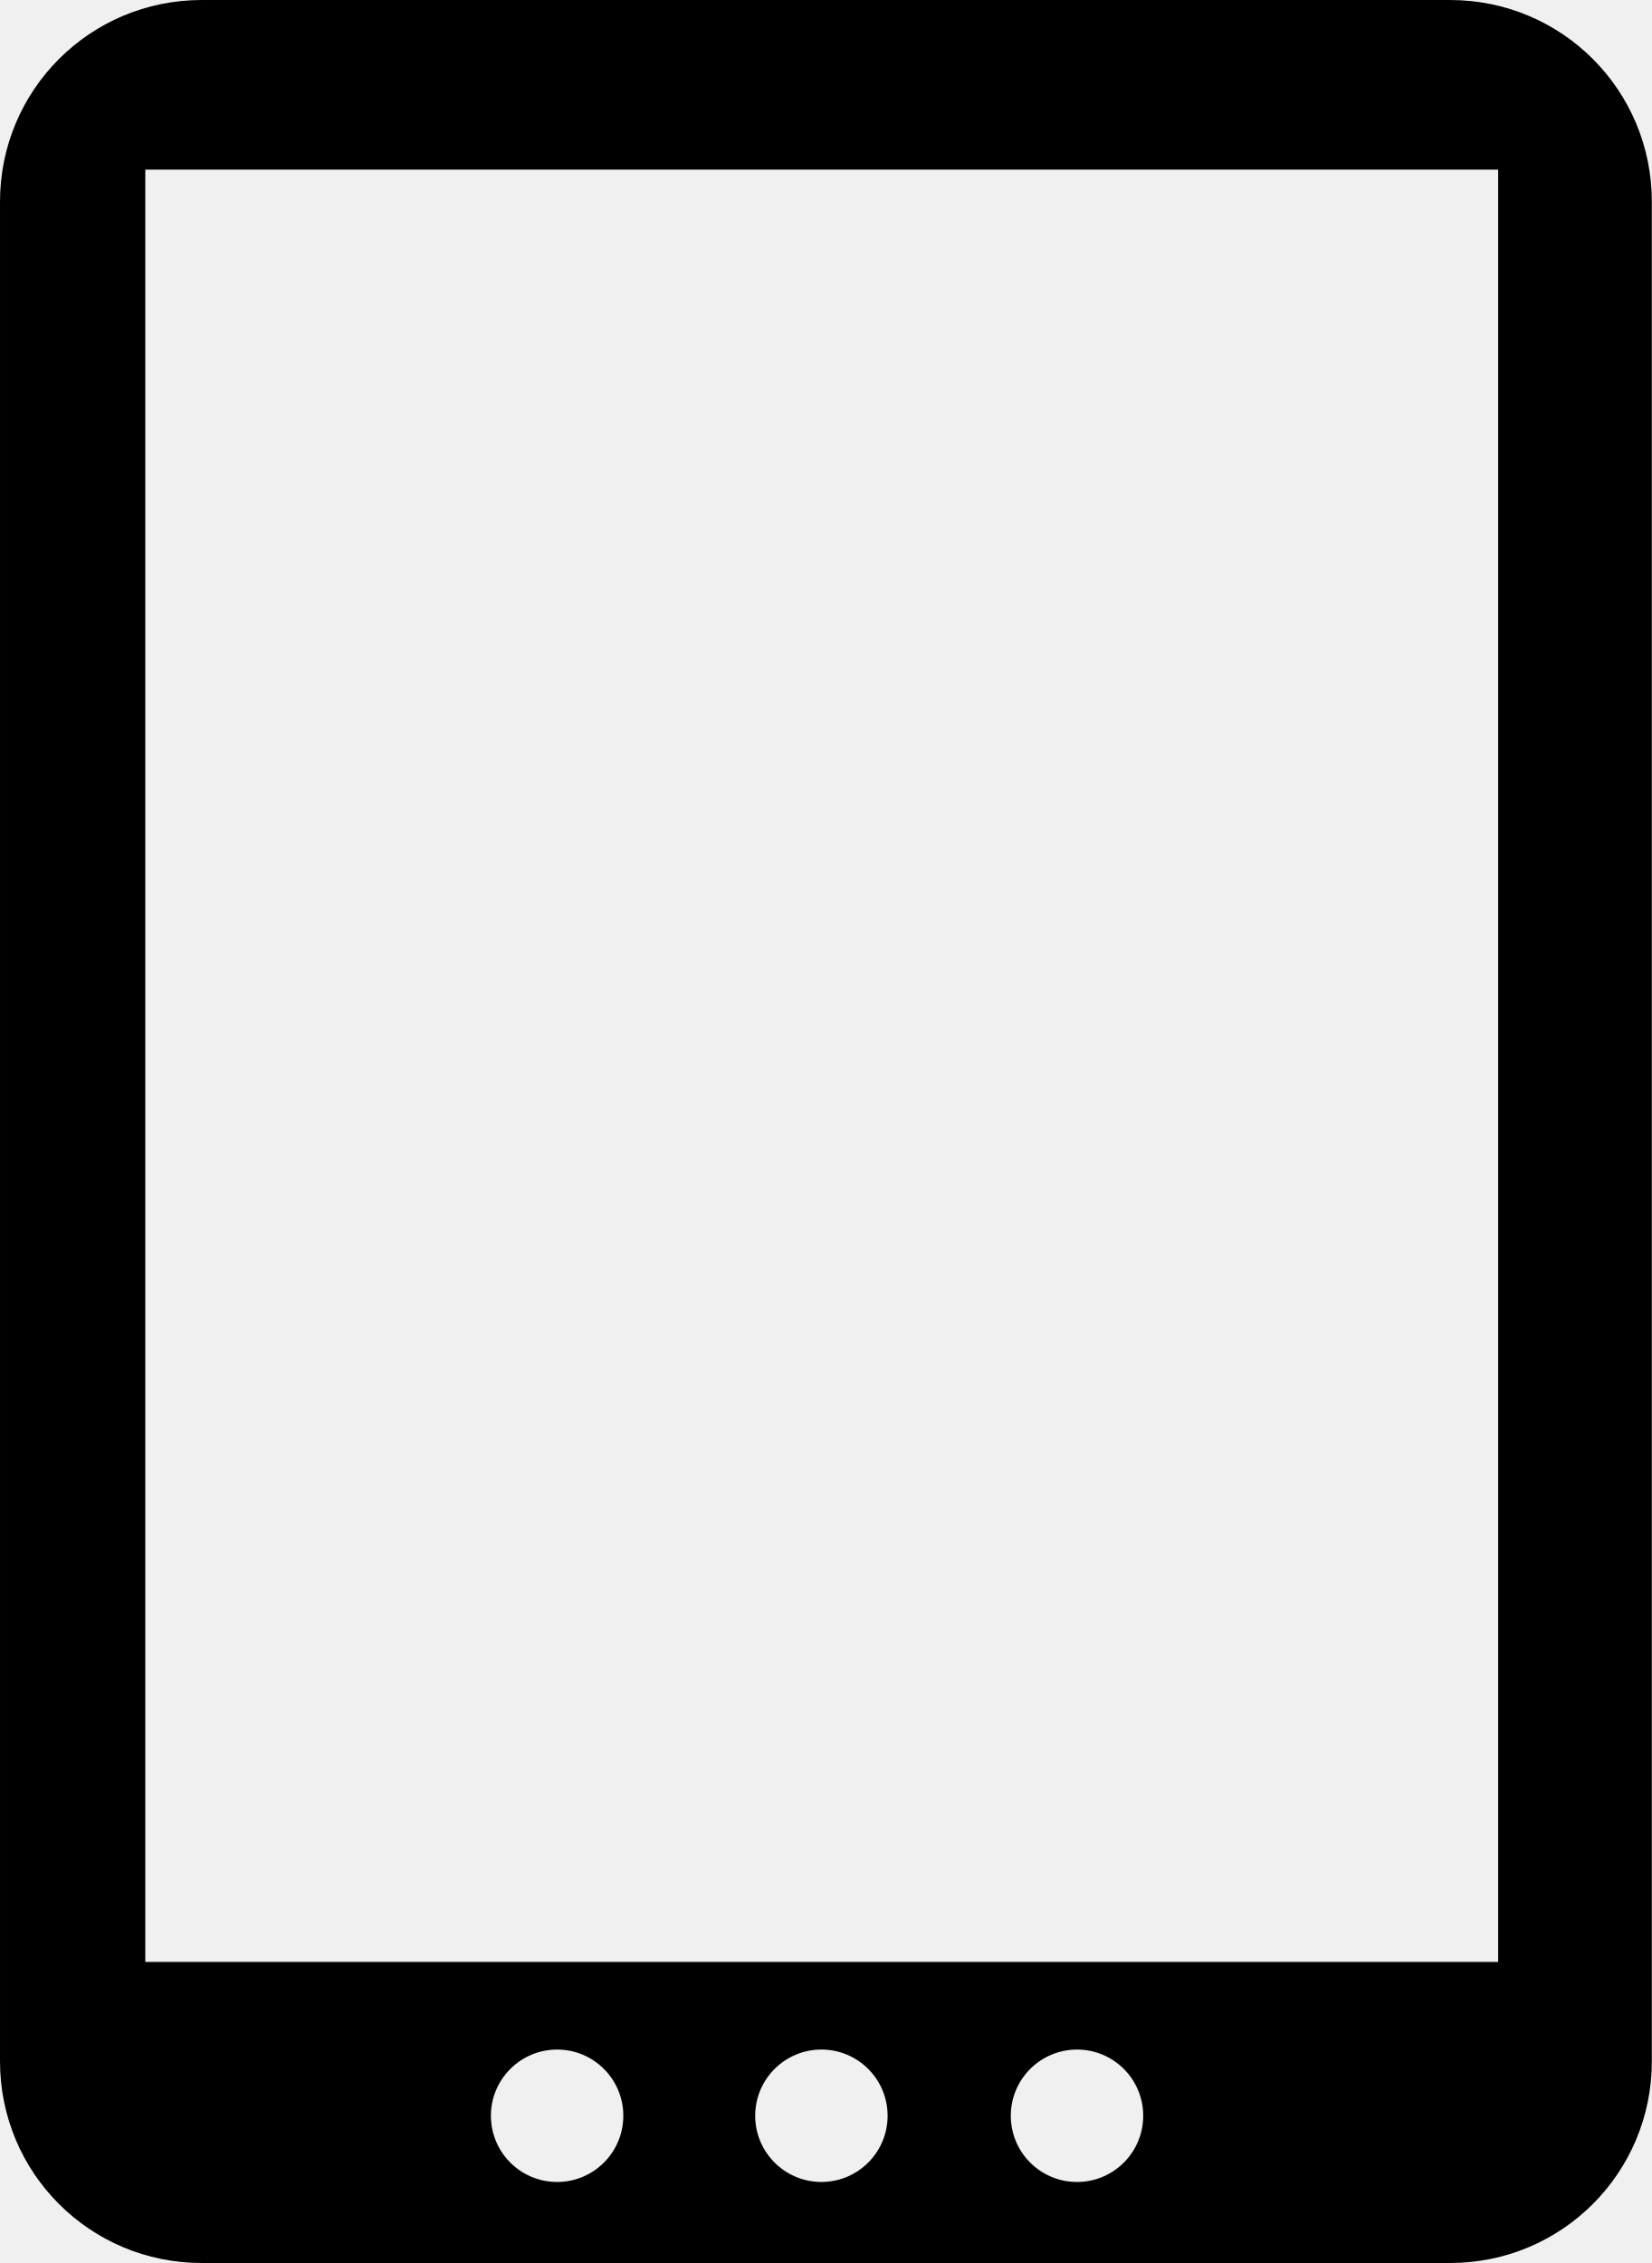
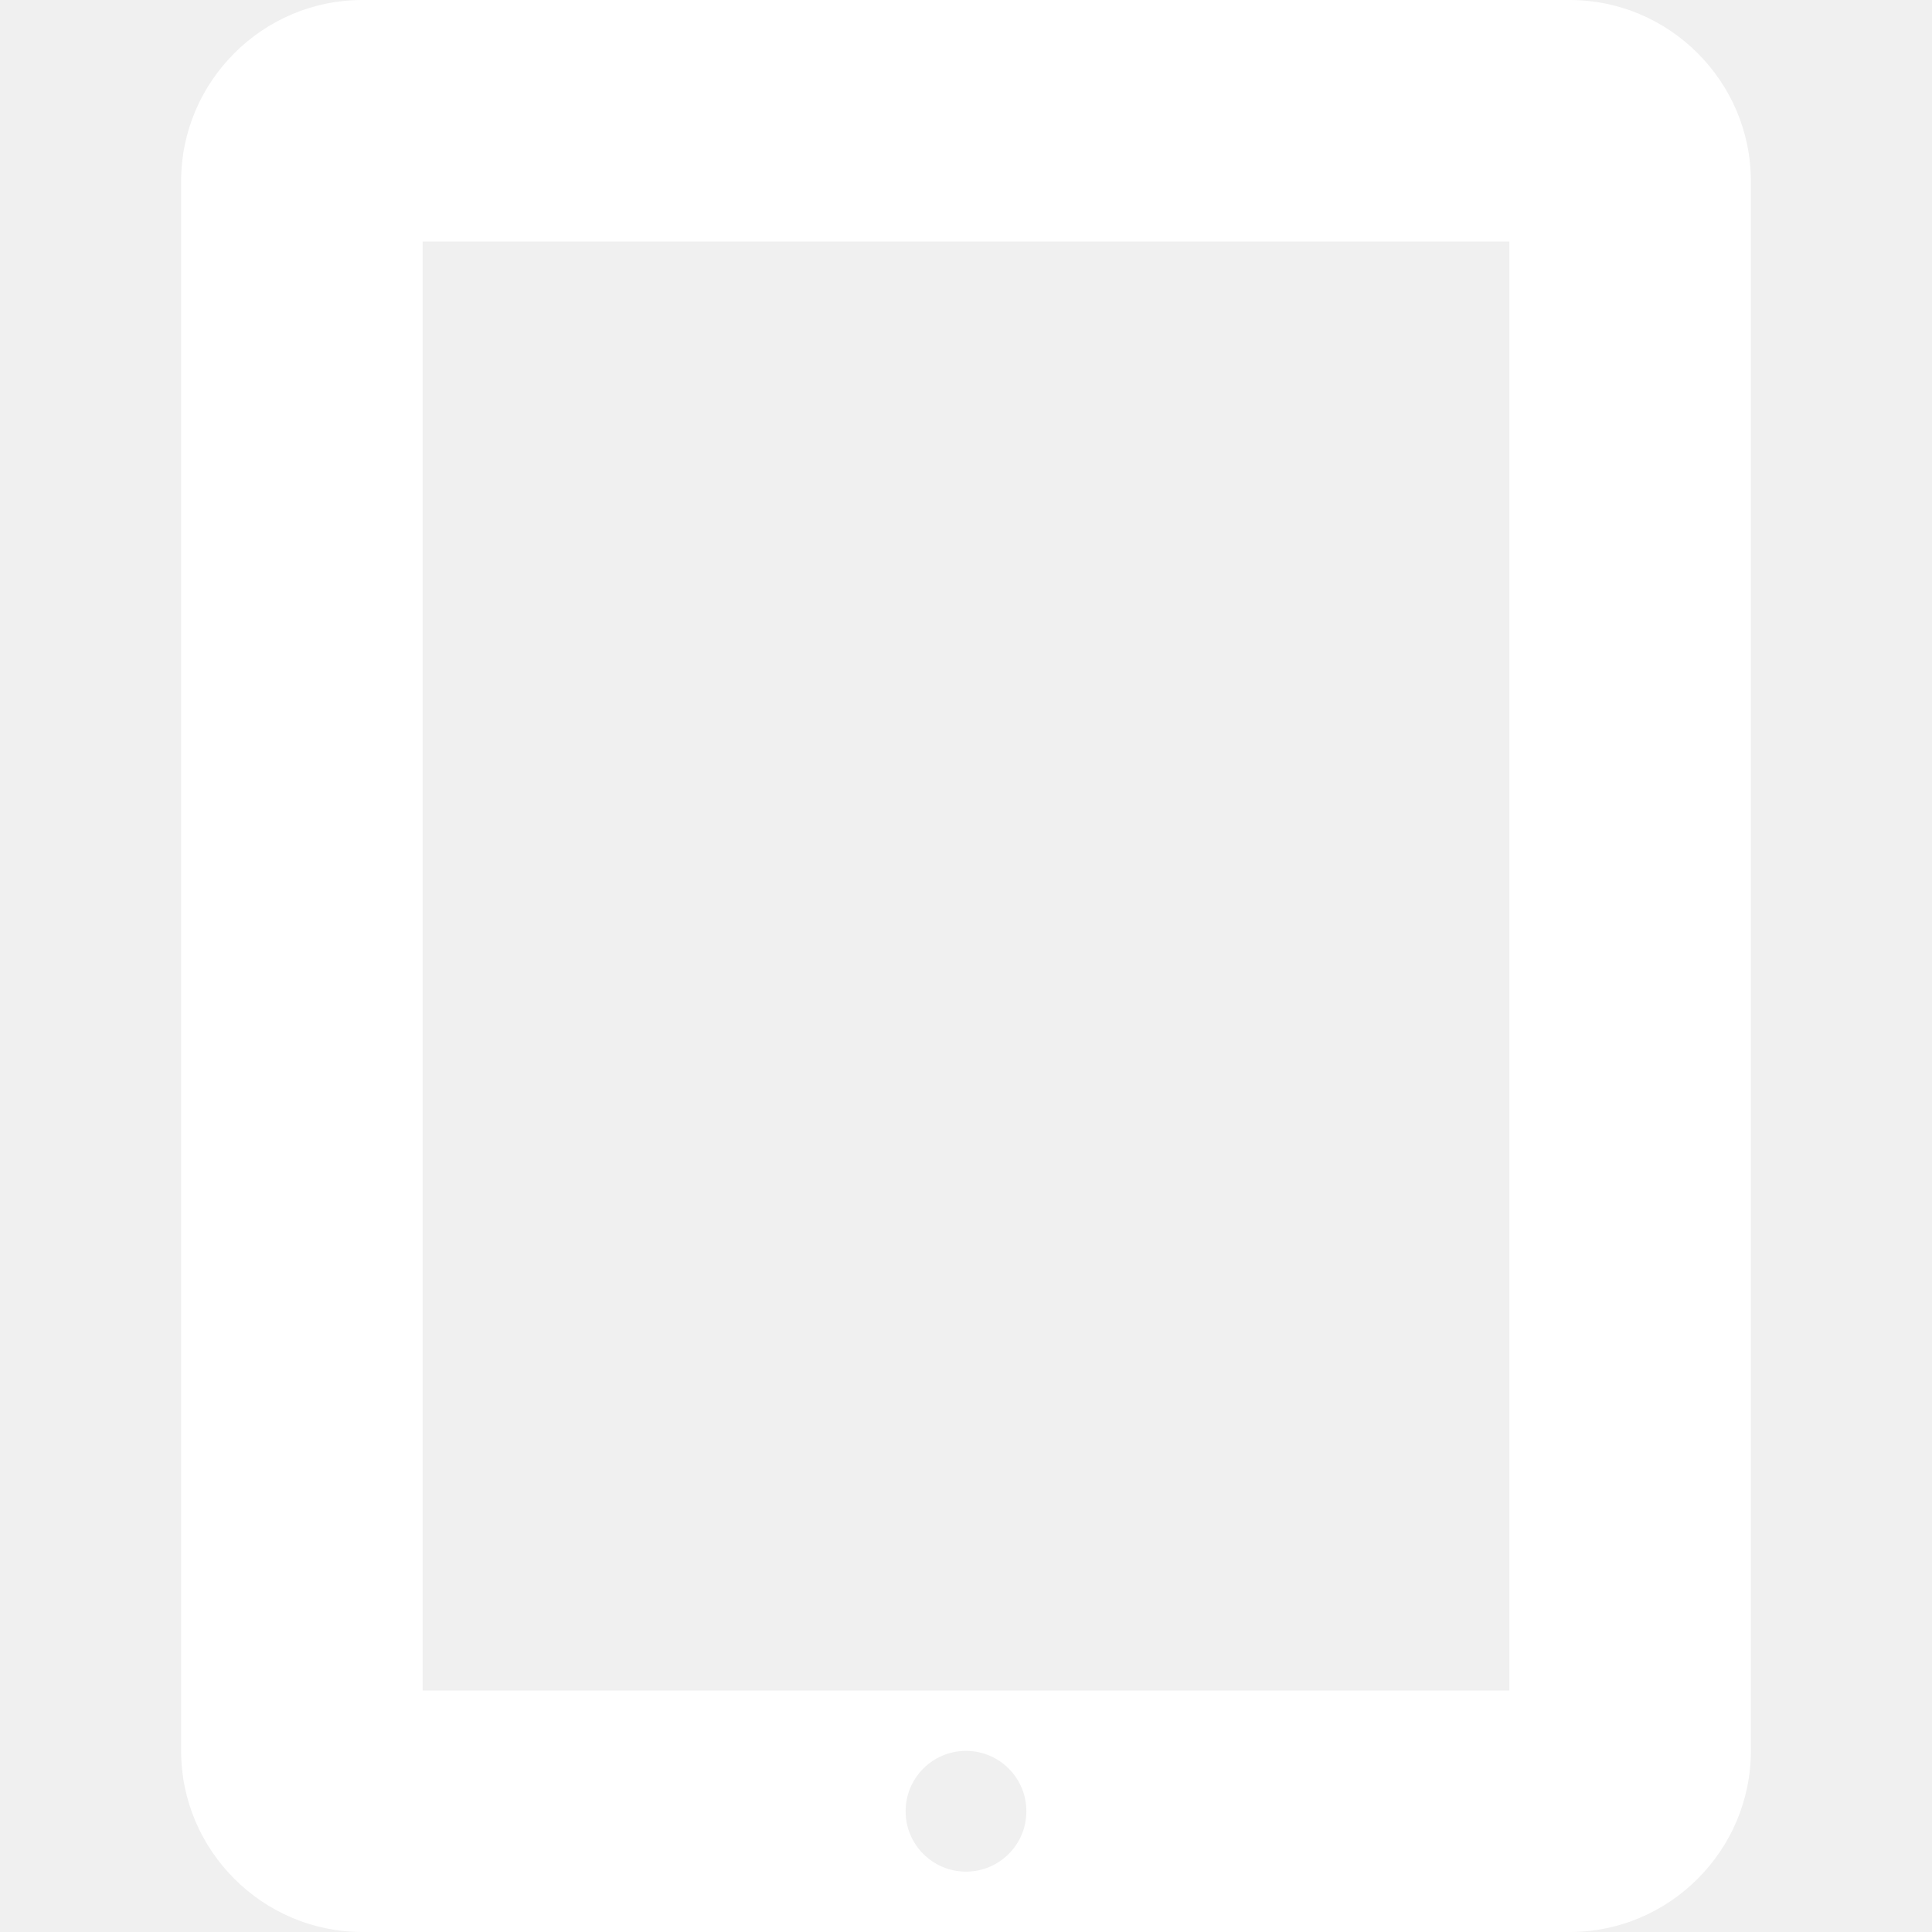
- <svg xmlns="http://www.w3.org/2000/svg" width="51.587mm" height="70.674mm" viewBox="0 0 182.789 250.42" id="svg3367" version="1.1">
-   <defs id="defs3369" />
-   <g id="layer1" transform="translate(-257.1777,-344.2949)">
-     <g id="g4276" transform="translate(-247.6683,-114.1642)">
-       <path style="fill:#000000;fill-opacity:1;stroke:none" mask="none" d="m 279.51,344.295 c -12.372,0 -22.332,9.96 -22.332,22.332 l 0,205.756 c 0,12.372 9.96,22.332 22.332,22.332 l 138.123,0 c 12.372,0 22.334,-9.96 22.334,-22.332 l 0,-205.756 c 0,-12.372 -9.962,-22.332 -22.334,-22.332 l -138.123,0 z m -6.254,18.773 149.705,0 0,198.328 -149.705,0 0,-198.328 z m 45.57,208.027 a 7.326,7.326 0 0 1 7.326,7.242 7.326,7.326 0 0 1 -7.156,7.41 7.326,7.326 0 0 1 -7.492,-7.07 7.326,7.326 0 0 1 6.982,-7.572 l 0.34,-0.01 z m 29.246,0 a 7.326,7.326 0 0 1 7.326,7.242 7.326,7.326 0 0 1 -7.156,7.408 7.326,7.326 0 0 1 -7.492,-7.068 7.326,7.326 0 0 1 6.982,-7.574 l 0.34,-0.008 z m 28.285,0 a 7.326,7.326 0 0 1 7.326,7.242 7.326,7.326 0 0 1 -7.156,7.41 7.326,7.326 0 0 1 -7.492,-7.07 7.326,7.326 0 0 1 6.982,-7.572 l 0.34,-0.01 z" transform="translate(247.6683,114.1642)" id="rect4172" />
-     </g>
+ <svg xmlns="http://www.w3.org/2000/svg" version="1.1" id="Capa_1" x="0px" y="0px" width="512px" height="512px" viewBox="0 0 533.333 533.333" style="enable-background:new 0 0 533.333 533.333;" xml:space="preserve">
+   <g>
+     <path d="M433.333,0H100C72.5,0,50,22.5,50,50v433.333c0,27.501,22.5,50,50,50h333.333c27.5,0,50-22.499,50-50V50   C483.333,22.5,460.833,0,433.333,0z M266.666,516.667c-9.204,0-16.667-7.462-16.667-16.667s7.462-16.667,16.667-16.667   s16.667,7.462,16.667,16.667S275.87,516.667,266.666,516.667z M416.666,466.667h-300v-400h300V466.667z" fill="#FFFFFF" />
  </g>
+   <g>
+ </g>
+   <g>
+ </g>
+   <g>
+ </g>
+   <g>
+ </g>
+   <g>
+ </g>
+   <g>
+ </g>
+   <g>
+ </g>
+   <g>
+ </g>
+   <g>
+ </g>
+   <g>
+ </g>
+   <g>
+ </g>
+   <g>
+ </g>
+   <g>
+ </g>
+   <g>
+ </g>
+   <g>
+ </g>
</svg>
